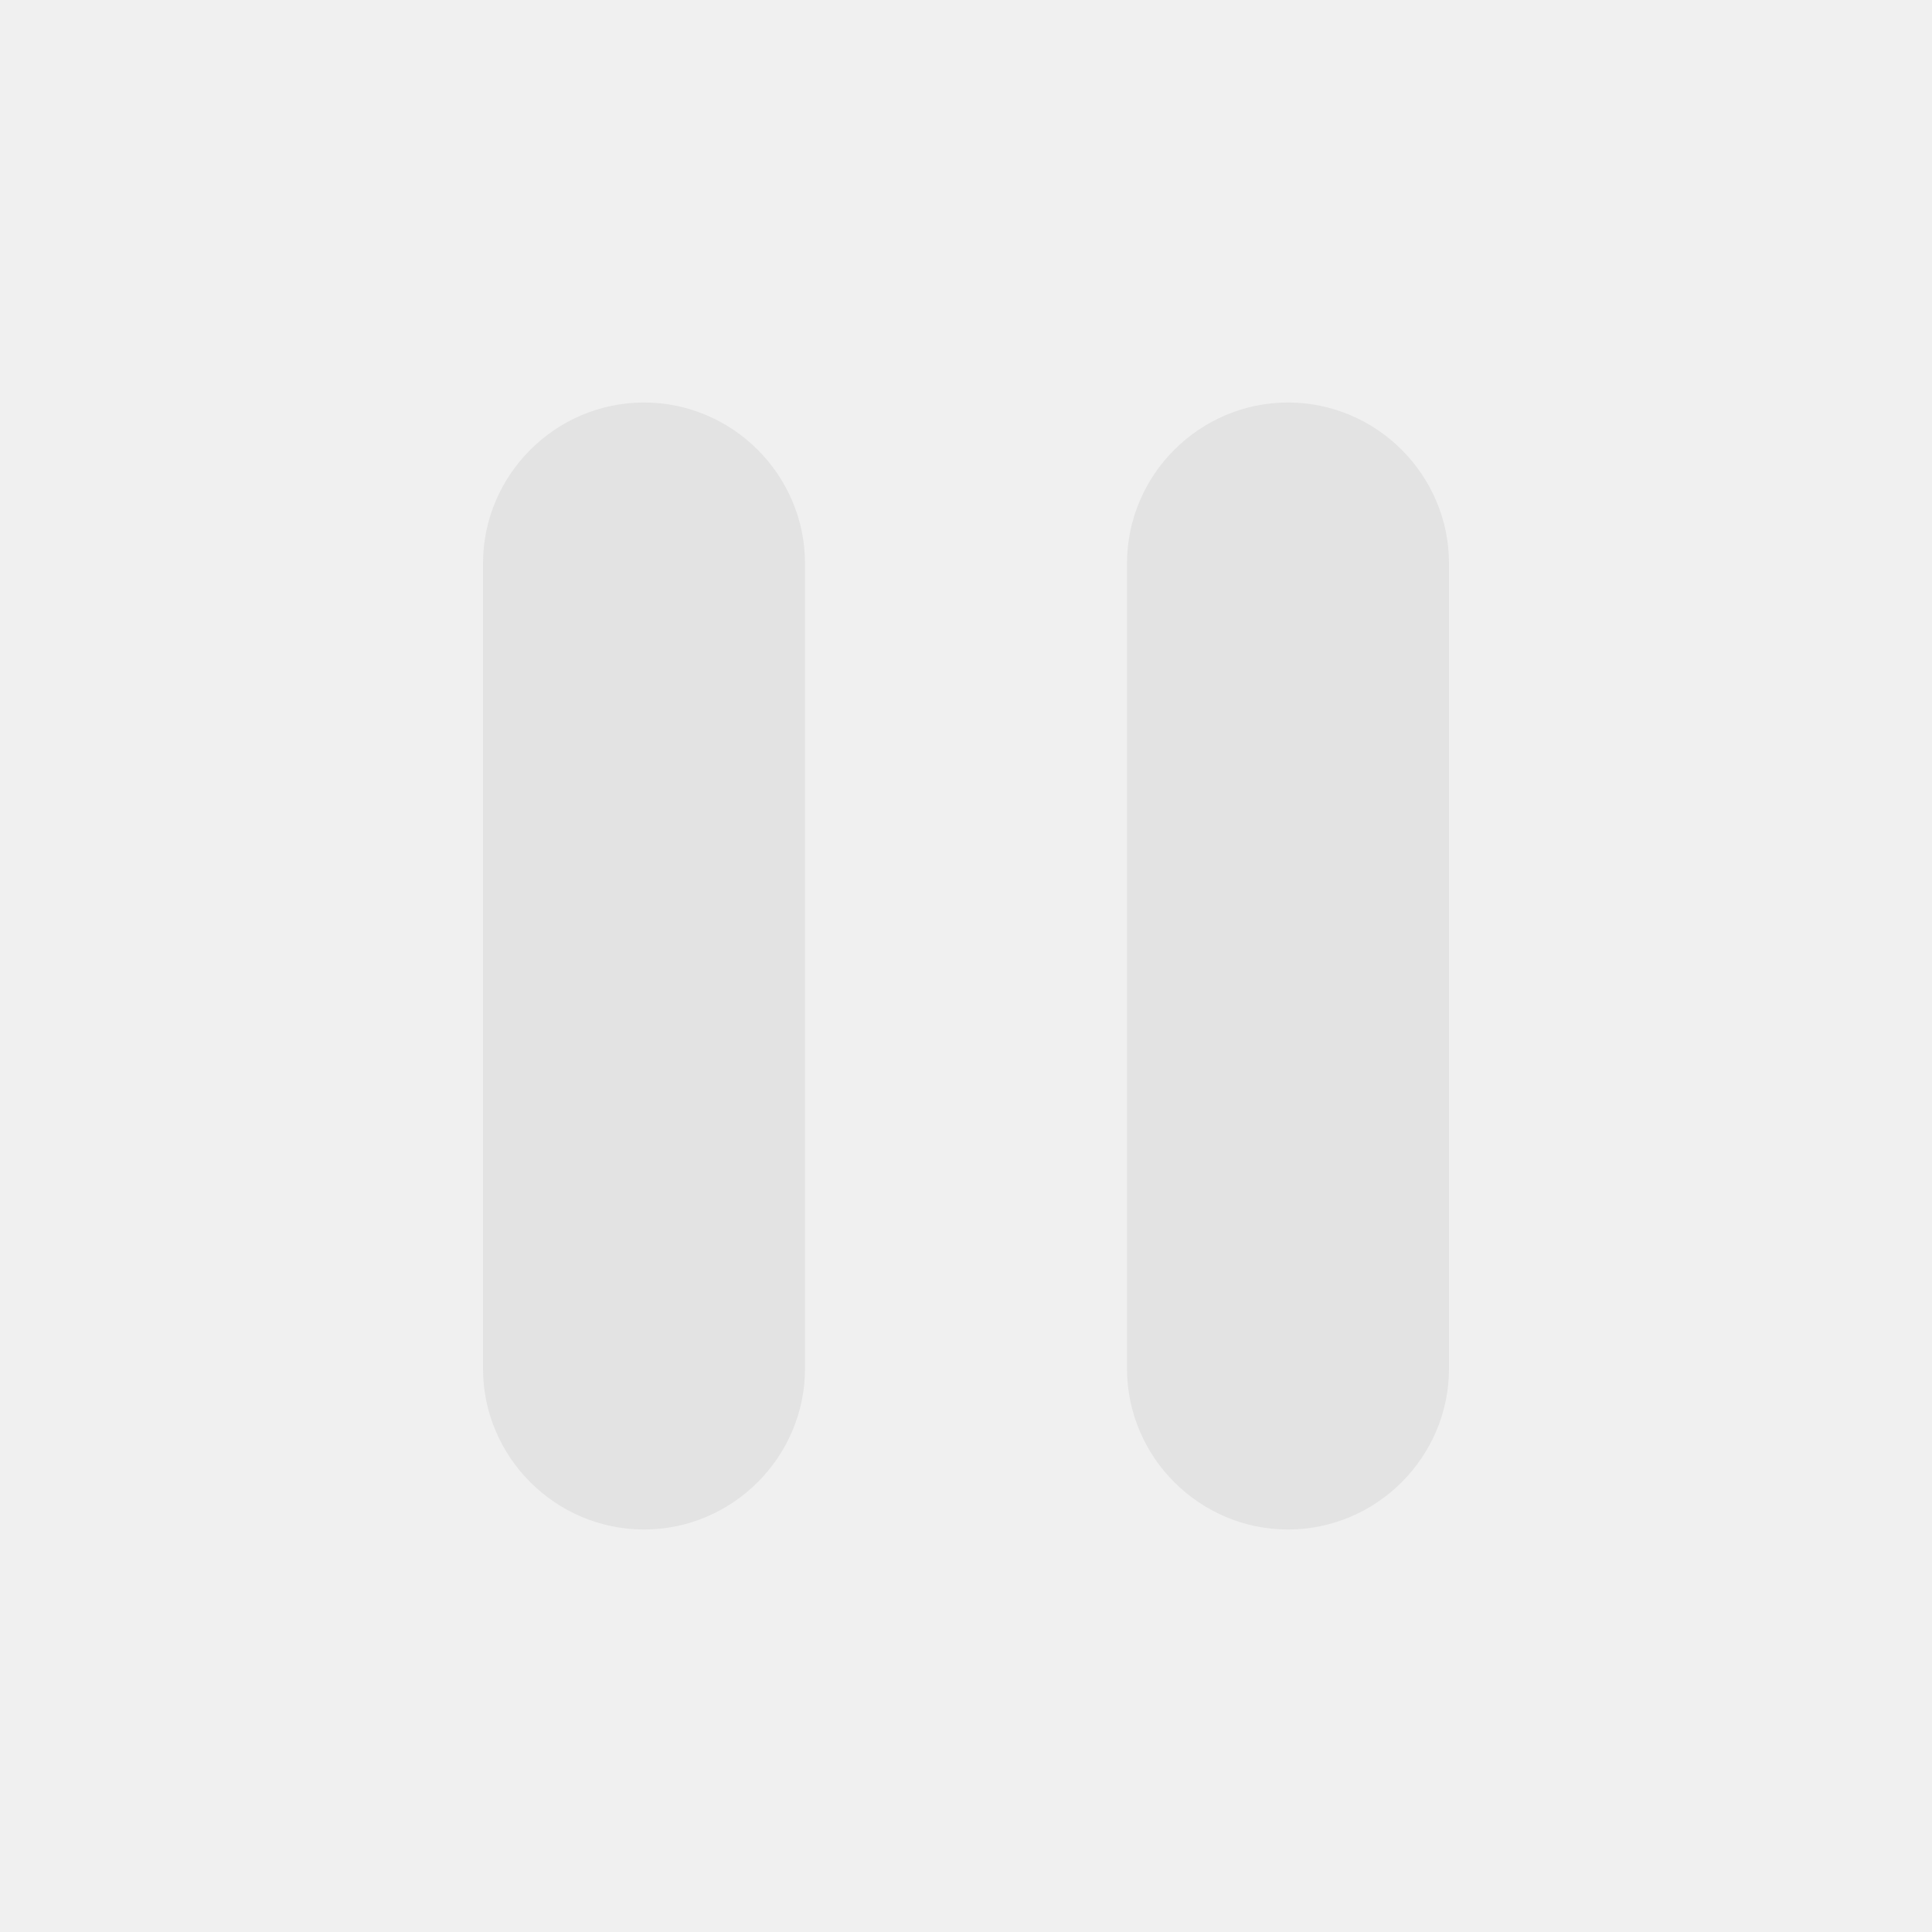
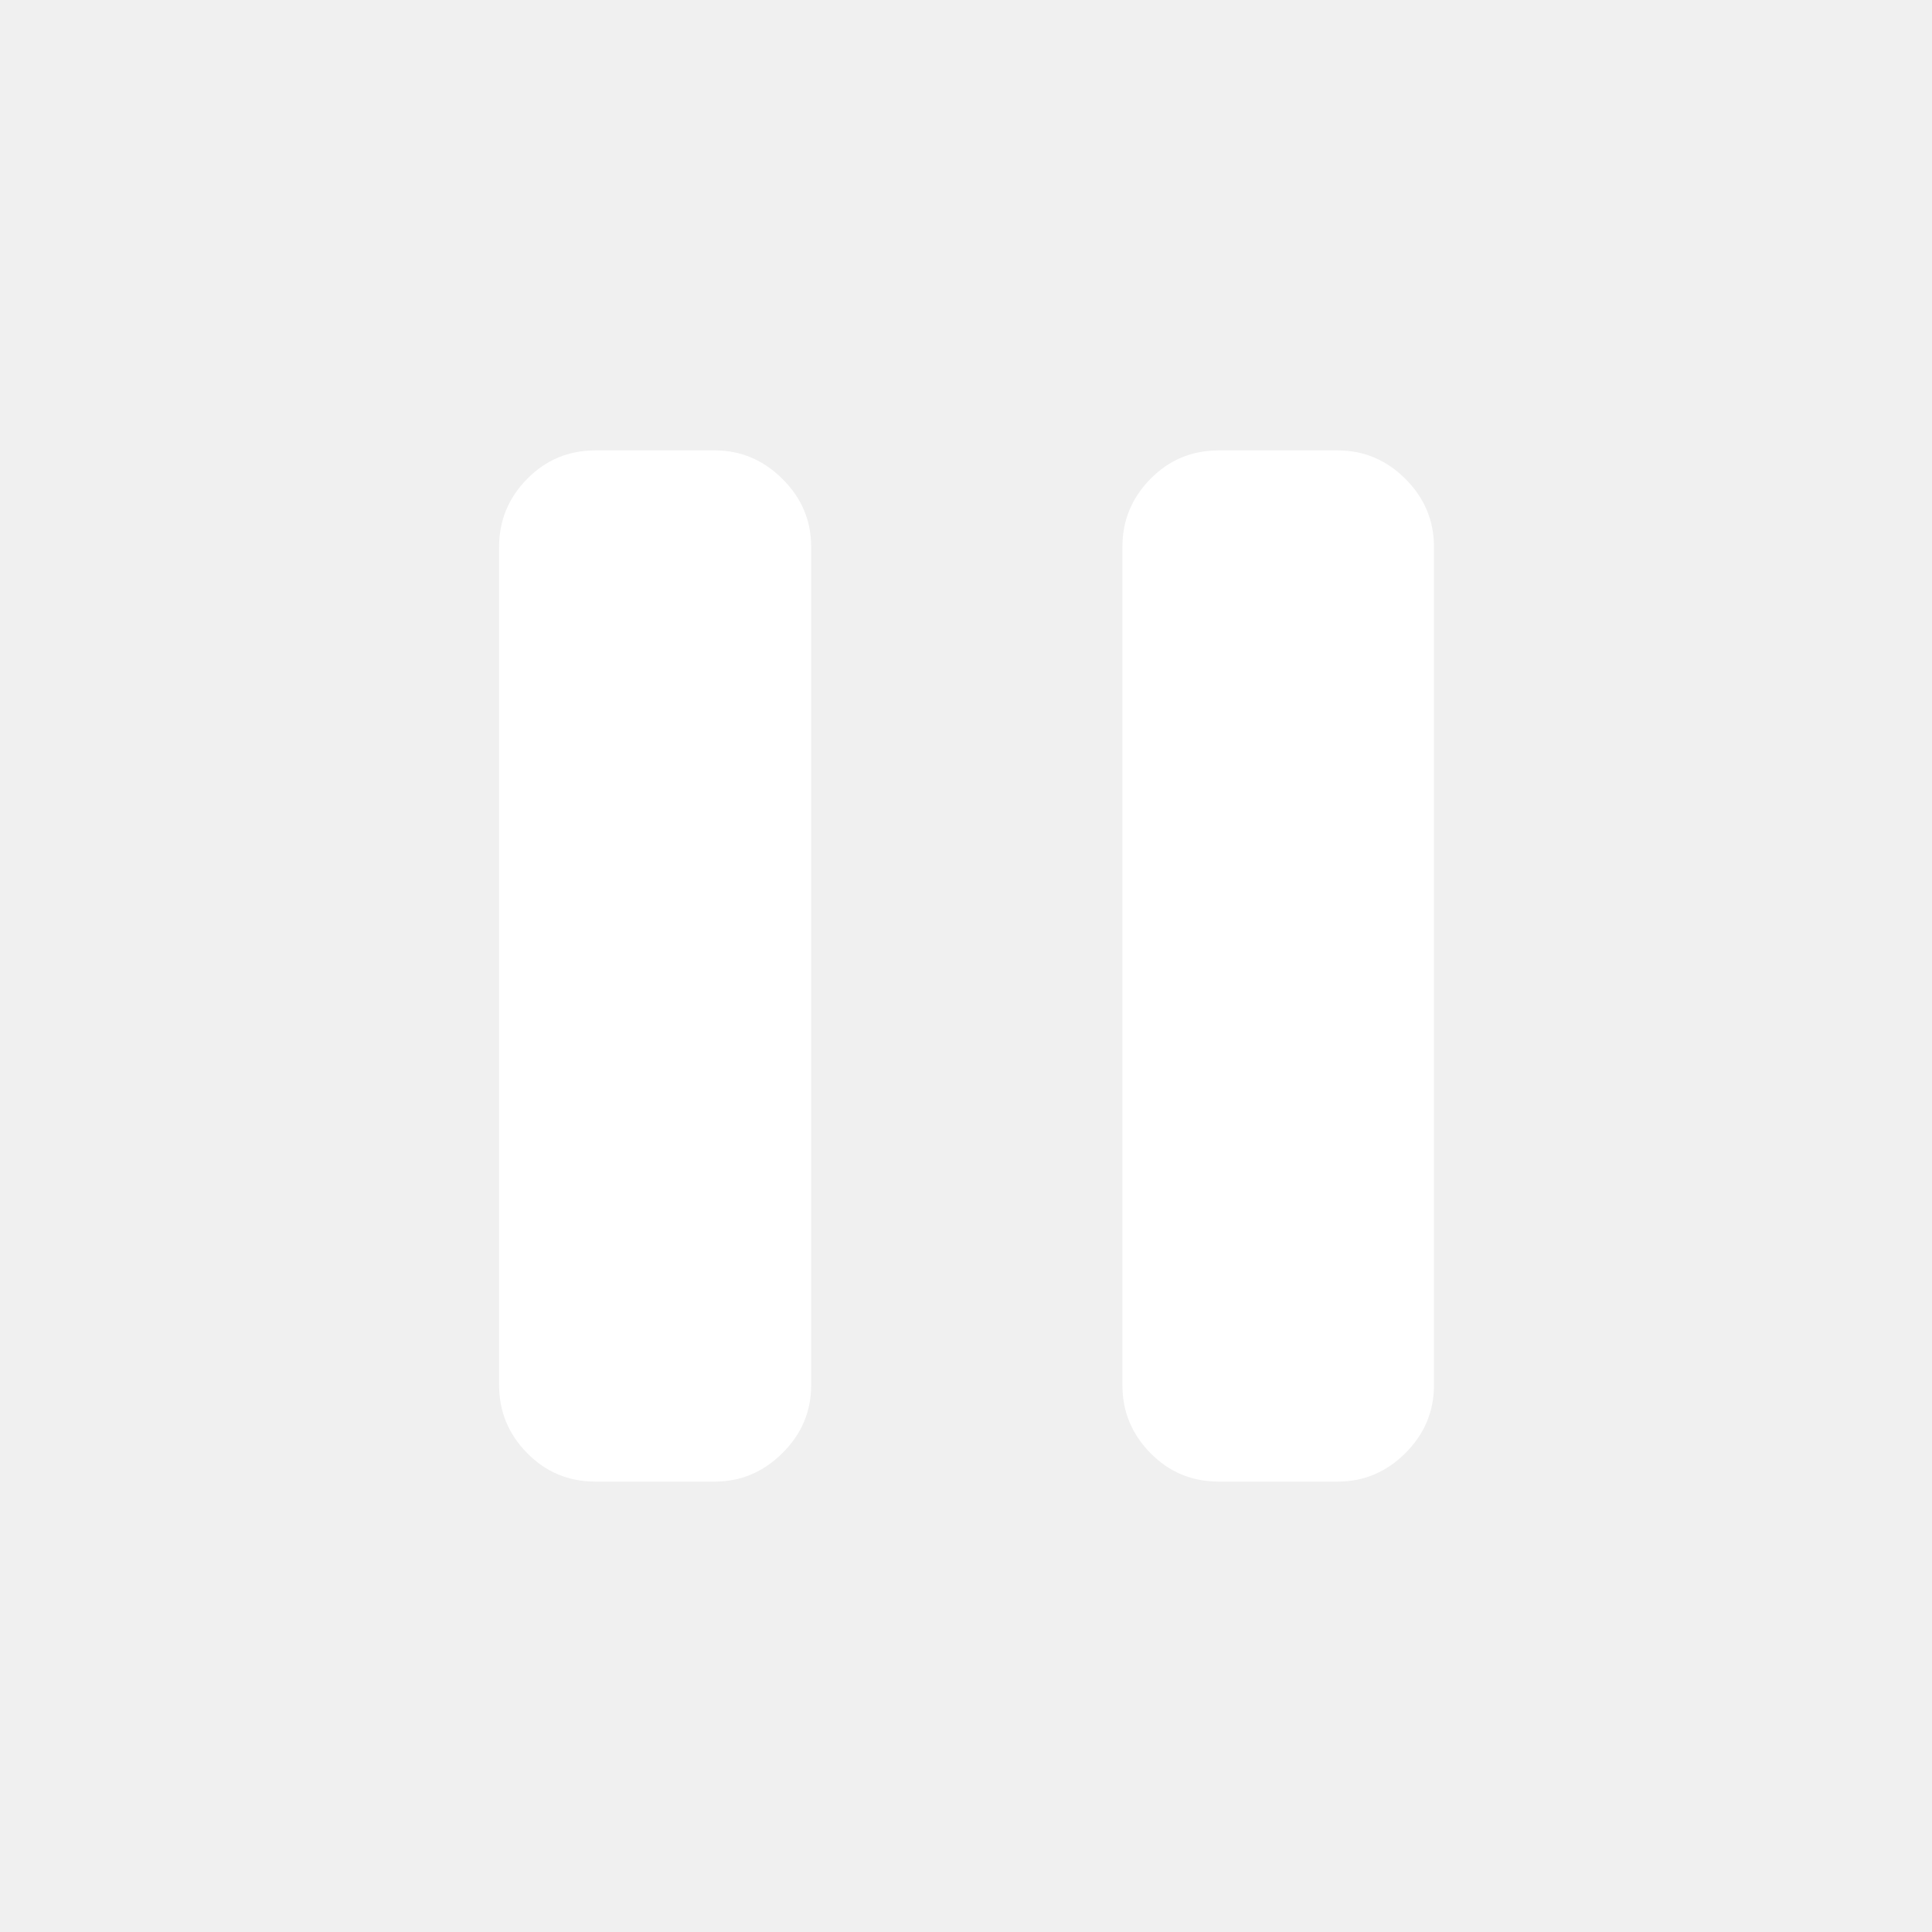
- <svg xmlns="http://www.w3.org/2000/svg" height="20px" viewBox="0 0 24 24" width="20px" fill="#e3e3e3">
-   <path d="M8 19c1.1 0 2-.9 2-2V7c0-1.1-.9-2-2-2s-2 .9-2 2v10c0 1.1.9 2 2 2zm6-12v10c0 1.1.9 2 2 2s2-.9 2-2V7c0-1.1-.9-2-2-2s-2 .9-2 2z" />
+ <svg xmlns="http://www.w3.org/2000/svg" height="40px" viewBox="0 -960 960 960" width="40px" fill="#FFFFFF">
+   <path d="M605.6-223.8q-20.03 0-33.96-14.17-13.92-14.17-13.92-33.71v-416.64q0-19.54 13.92-33.71 13.93-14.17 33.96-14.17h59.04q19.54 0 33.71 14.17 14.18 14.17 14.18 33.71v416.64q0 19.54-14.18 33.71-14.17 14.17-33.71 14.17H605.6Zm-309.72 0q-20.03 0-33.95-14.17Q248-252.14 248-271.68v-416.64q0-19.54 13.93-33.71 13.92-14.17 33.95-14.17h59.3q19.34 0 33.61 14.17t14.27 33.71v416.64q0 19.54-14.27 33.71-14.27 14.17-33.61 14.17h-59.3Z" />
</svg>
